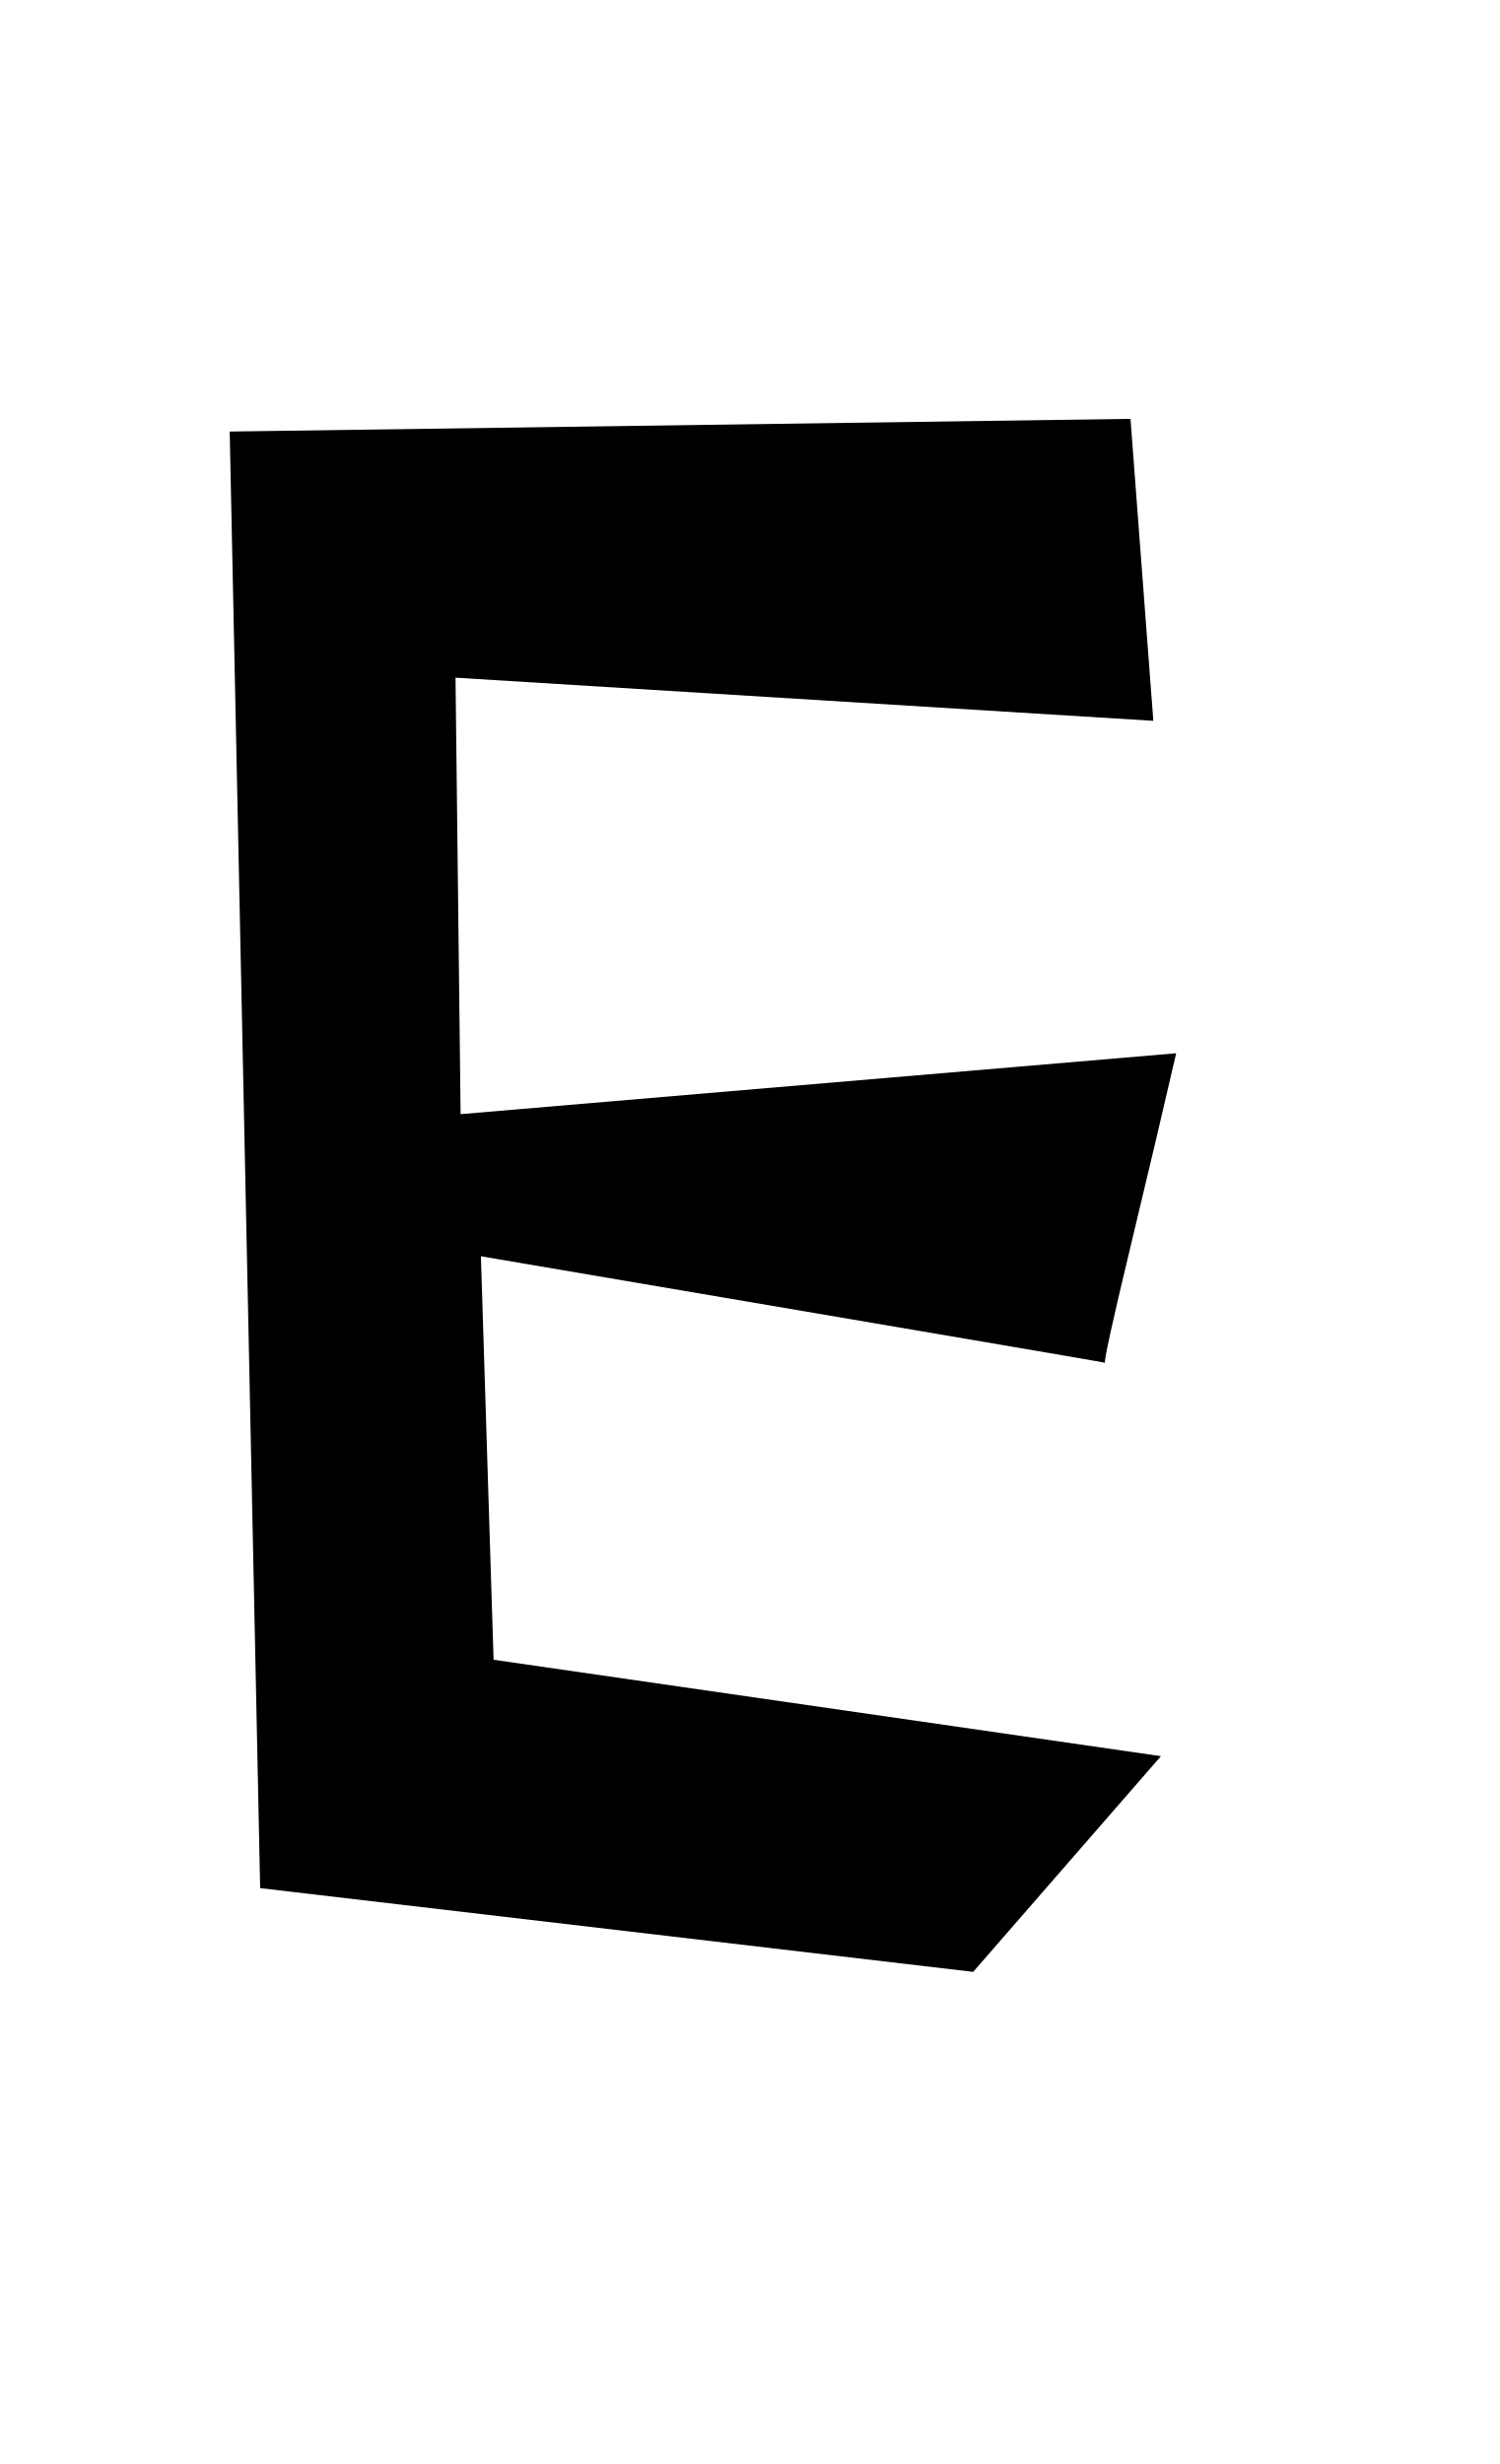
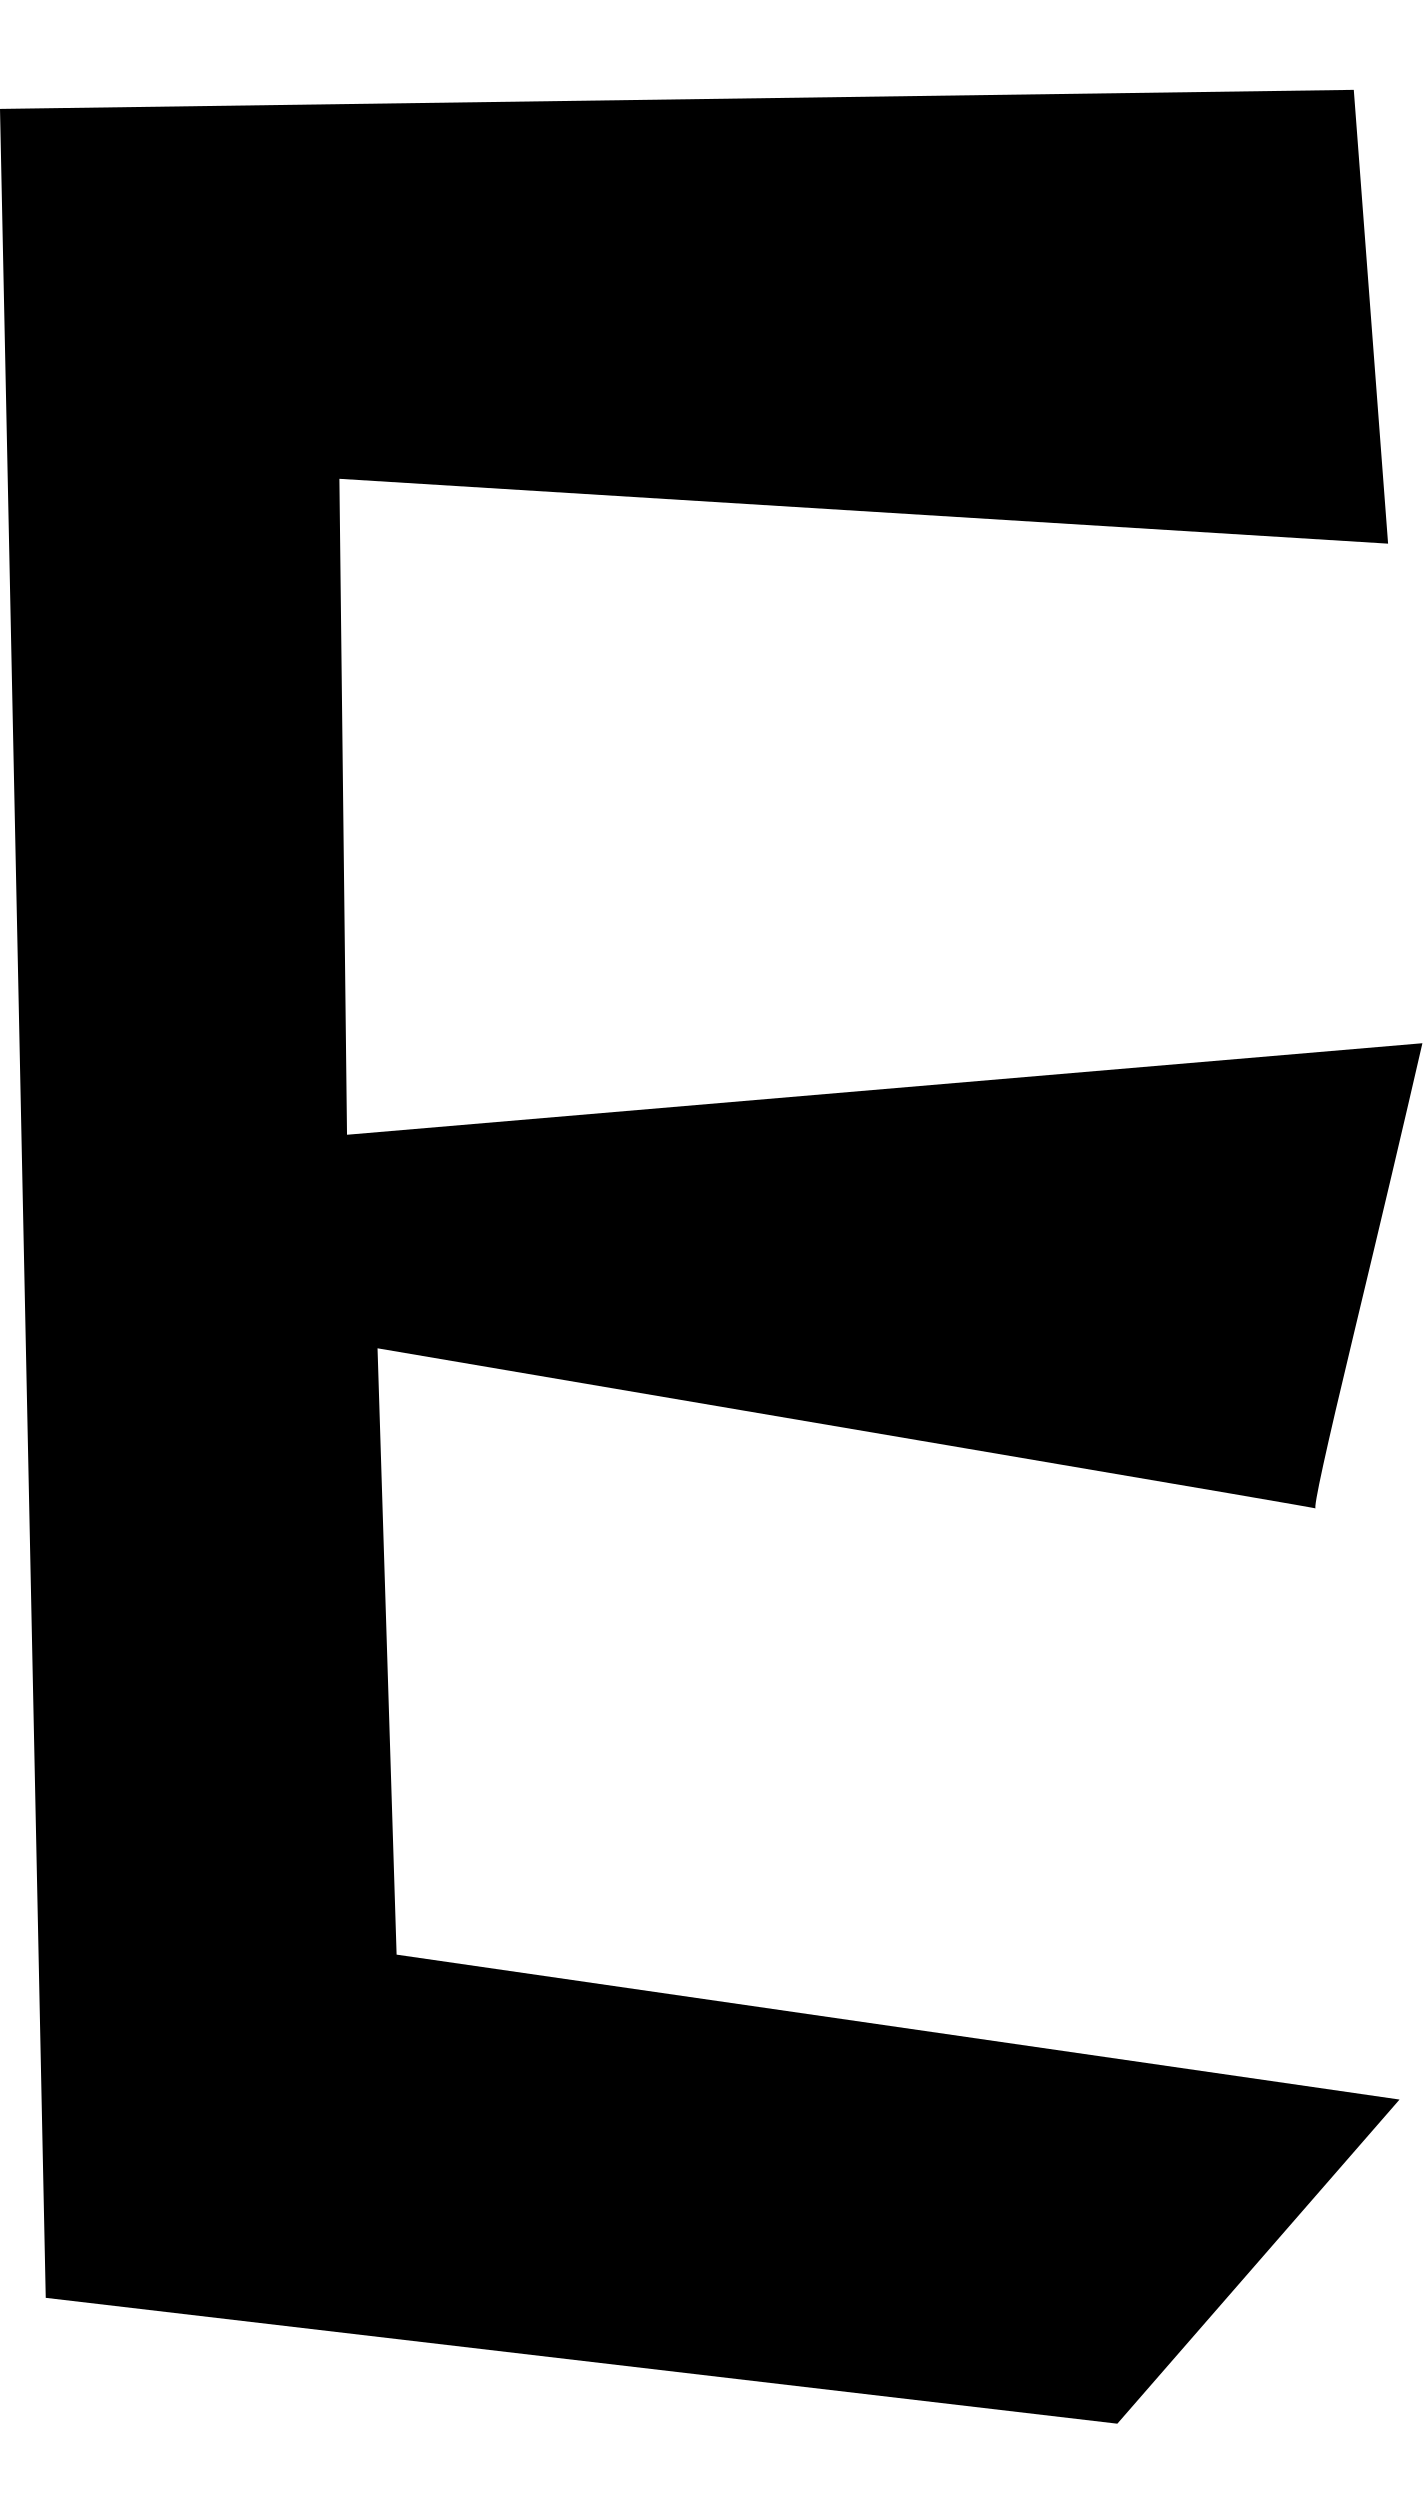
- <svg xmlns="http://www.w3.org/2000/svg" version="1.0" id="glyph_E" x="0px" y="0px" width="56px" height="92px">
+ <svg xmlns="http://www.w3.org/2000/svg" version="1.0" id="glyph_E" x="0px" y="0px" width="56.024px" height="98.466px">
  <g id="E">
-     <path style="fill:#000000;stroke-width:0px" d="M9.714 70.498 C9.429 56.902 8.861 29.709 8.577 16.113 C16.986 15.994 33.803 15.757 42.212 15.639 C42.425 18.458 42.852 24.095 43.065 26.914 C36.551 26.511 23.523 25.706 17.009 25.303 C17.057 29.377 17.151 37.526 17.199 41.6 C23.878 41.031 37.238 39.894 43.918 39.326 Q43.254 42.216 42.212 46.55 Q41.17 50.885 41.265 50.885 Q41.359 50.885 32.572 49.393 Q23.784 47.901 17.957 46.906 C18.075 50.672 18.312 58.204 18.43 61.971 C24.66 62.871 37.119 64.671 43.349 65.571 C41.596 67.584 38.091 71.611 36.338 73.625 C29.682 72.843 16.37 71.28 9.714 70.498 z" id="path_E_0" />
+     <path style="fill:#000000;stroke-width:0px" d="M53.321 3.539 C53.658 8.008 54.334 16.944 54.672 21.413 C44.346 20.774 23.694 19.498 13.368 18.859 C13.443 25.318 13.593 38.235 13.668 44.694 C24.257 43.792 24.257 43.792 56.024 41.089 Q54.973 45.67 53.321 52.542 Q51.668 59.413 51.819 59.413 C51.919 59.413 47.325 58.625 38.038 57.047 C28.751 55.47 21.028 54.156 14.87 53.105 C15.057 59.075 15.433 71.016 15.621 76.986 C25.496 78.413 45.247 81.267 55.123 82.694 C52.344 85.886 46.787 92.269 44.008 95.461 C33.457 94.222 12.354 91.743 1.802 90.504 C1.352 68.951 0.451 25.844 -0 4.29 C13.33 4.102 39.99 3.727 53.321 3.539 z" id="path_D_0" />
  </g>
</svg>
